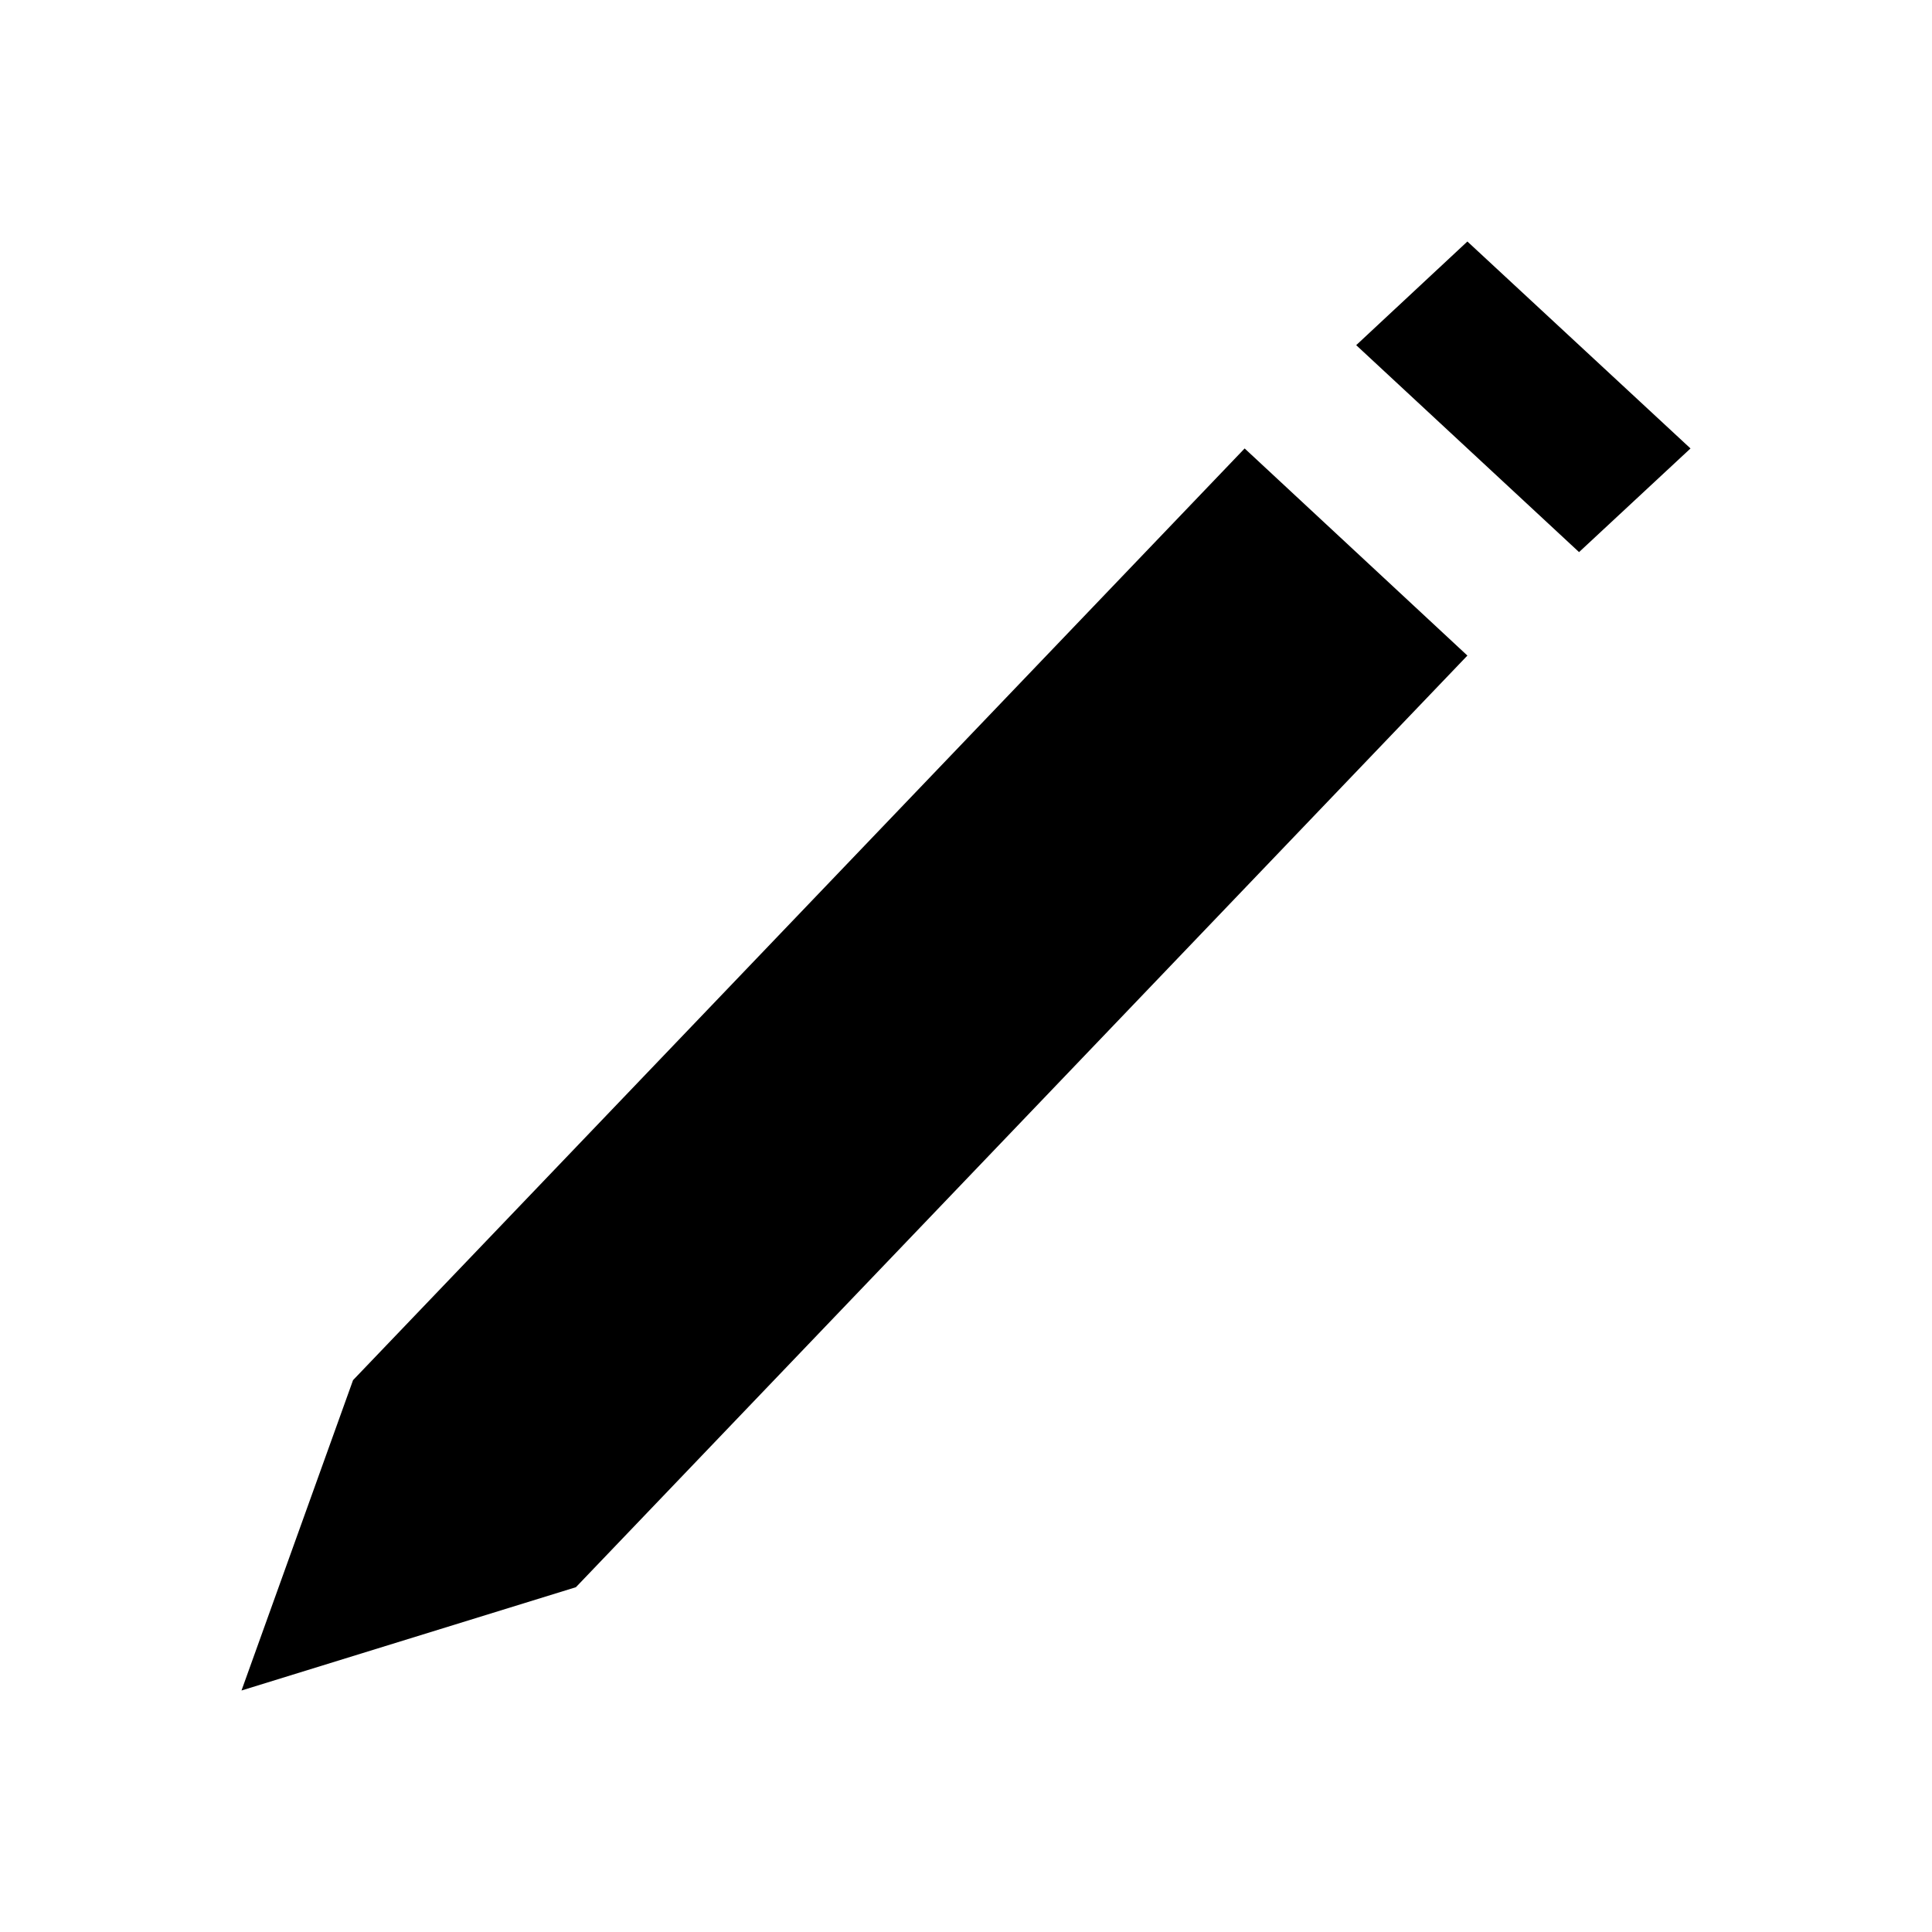
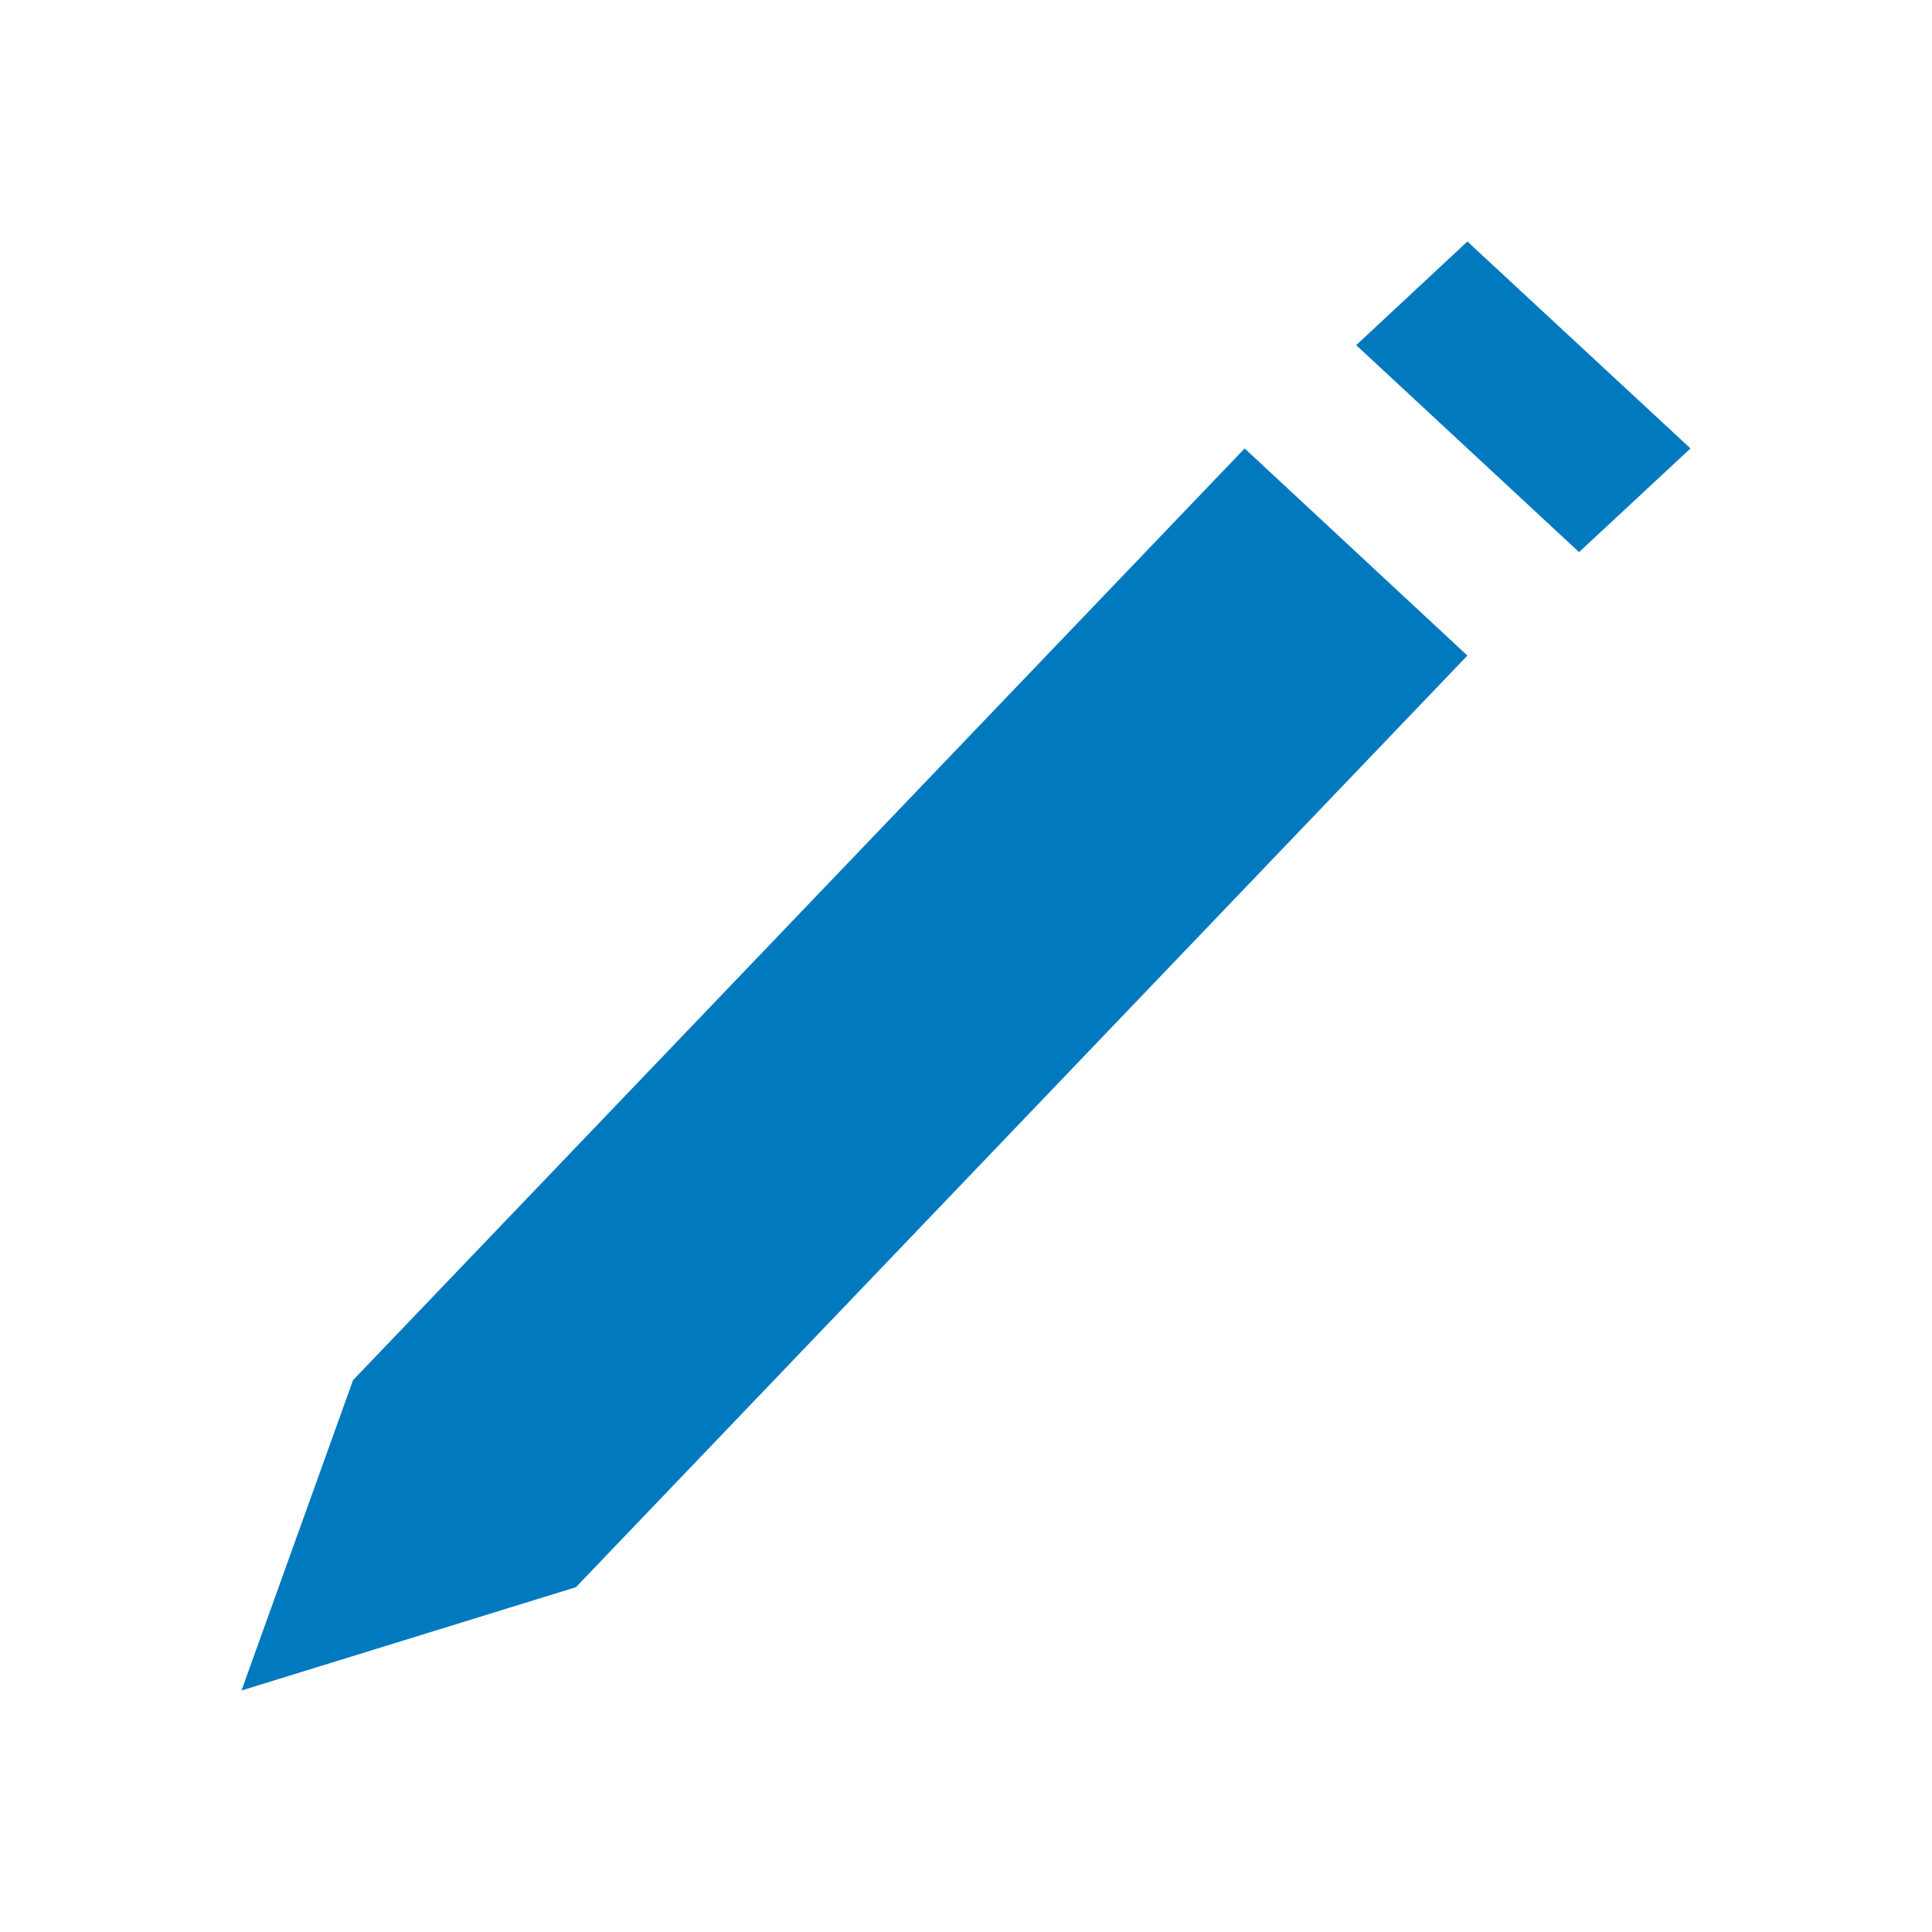
- <svg xmlns="http://www.w3.org/2000/svg" version="1.1" id="Layer_1" x="0px" y="0px" width="512px" height="512px" viewBox="0 0 512 512" enable-background="new 0 0 512 512" xml:space="preserve">
+ <svg xmlns="http://www.w3.org/2000/svg" version="1.1" id="Layer_1" x="0px" y="0px" width="512px" height="512px" fill="#0079bf" viewBox="0 0 512 512" enable-background="new 0 0 512 512" xml:space="preserve">
  <g>
    <g>
      <path d="M93.562,365.75L64,448l88.624-27.376l236.25-246.89l-59.031-54.89L93.562,365.75z M388.874,64l-29.47,27.469    l59.062,54.845L448,118.845L388.874,64z" />
    </g>
  </g>
</svg>
